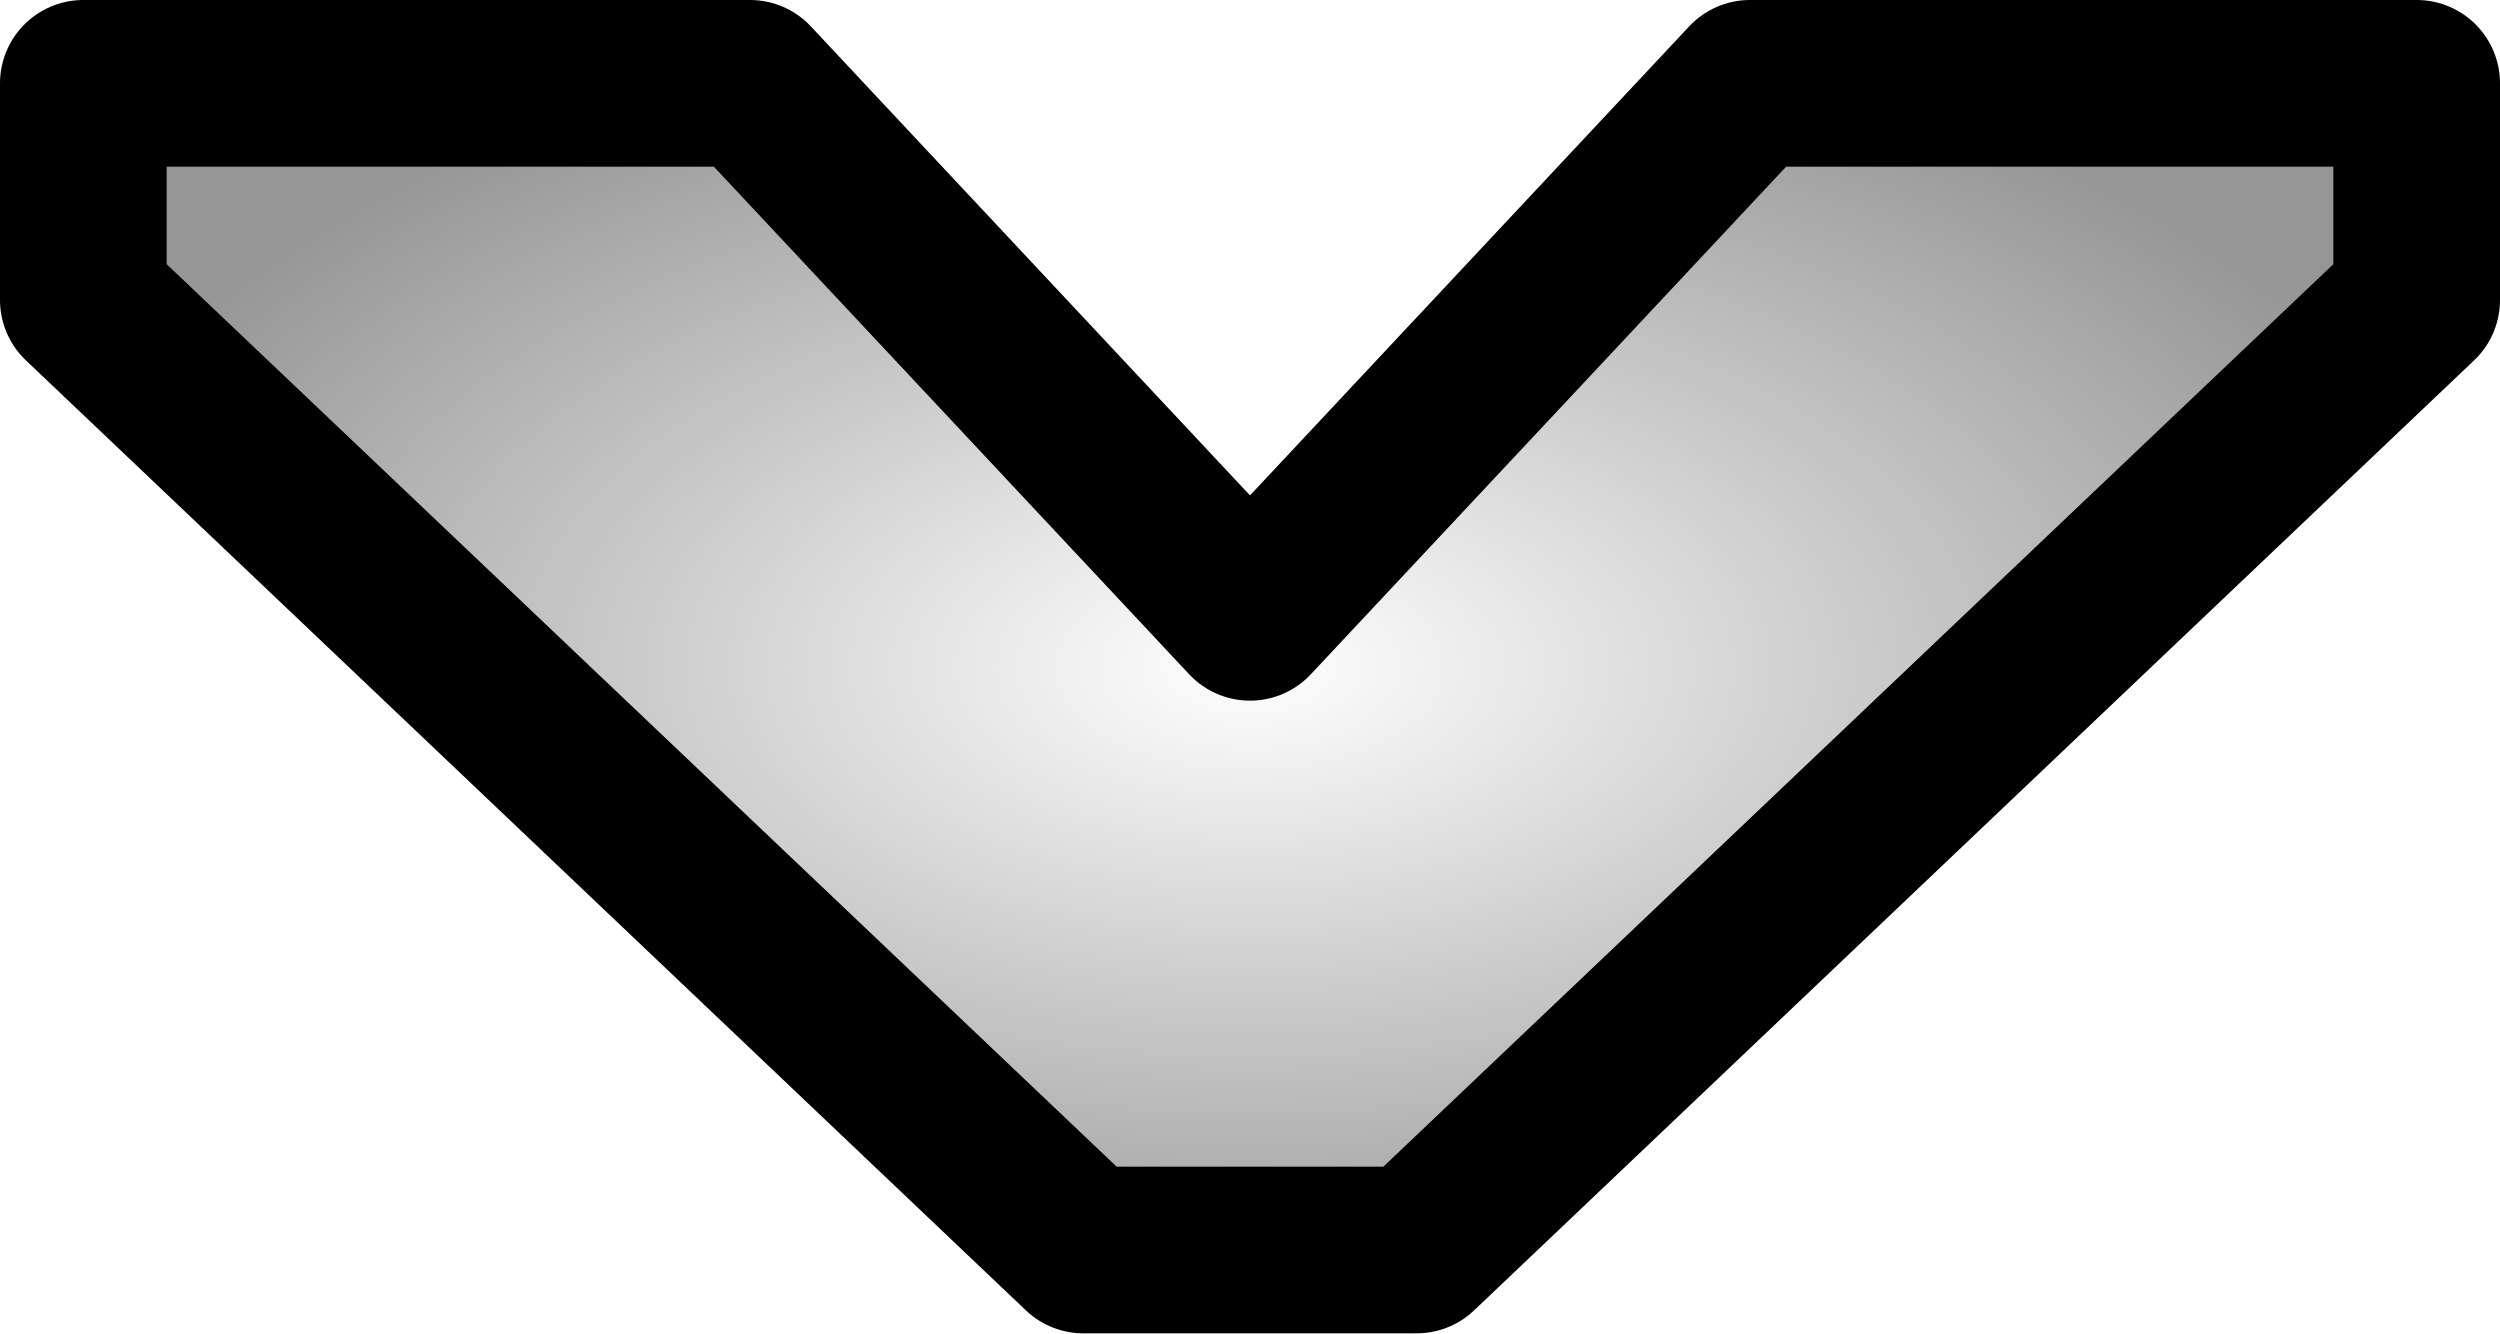
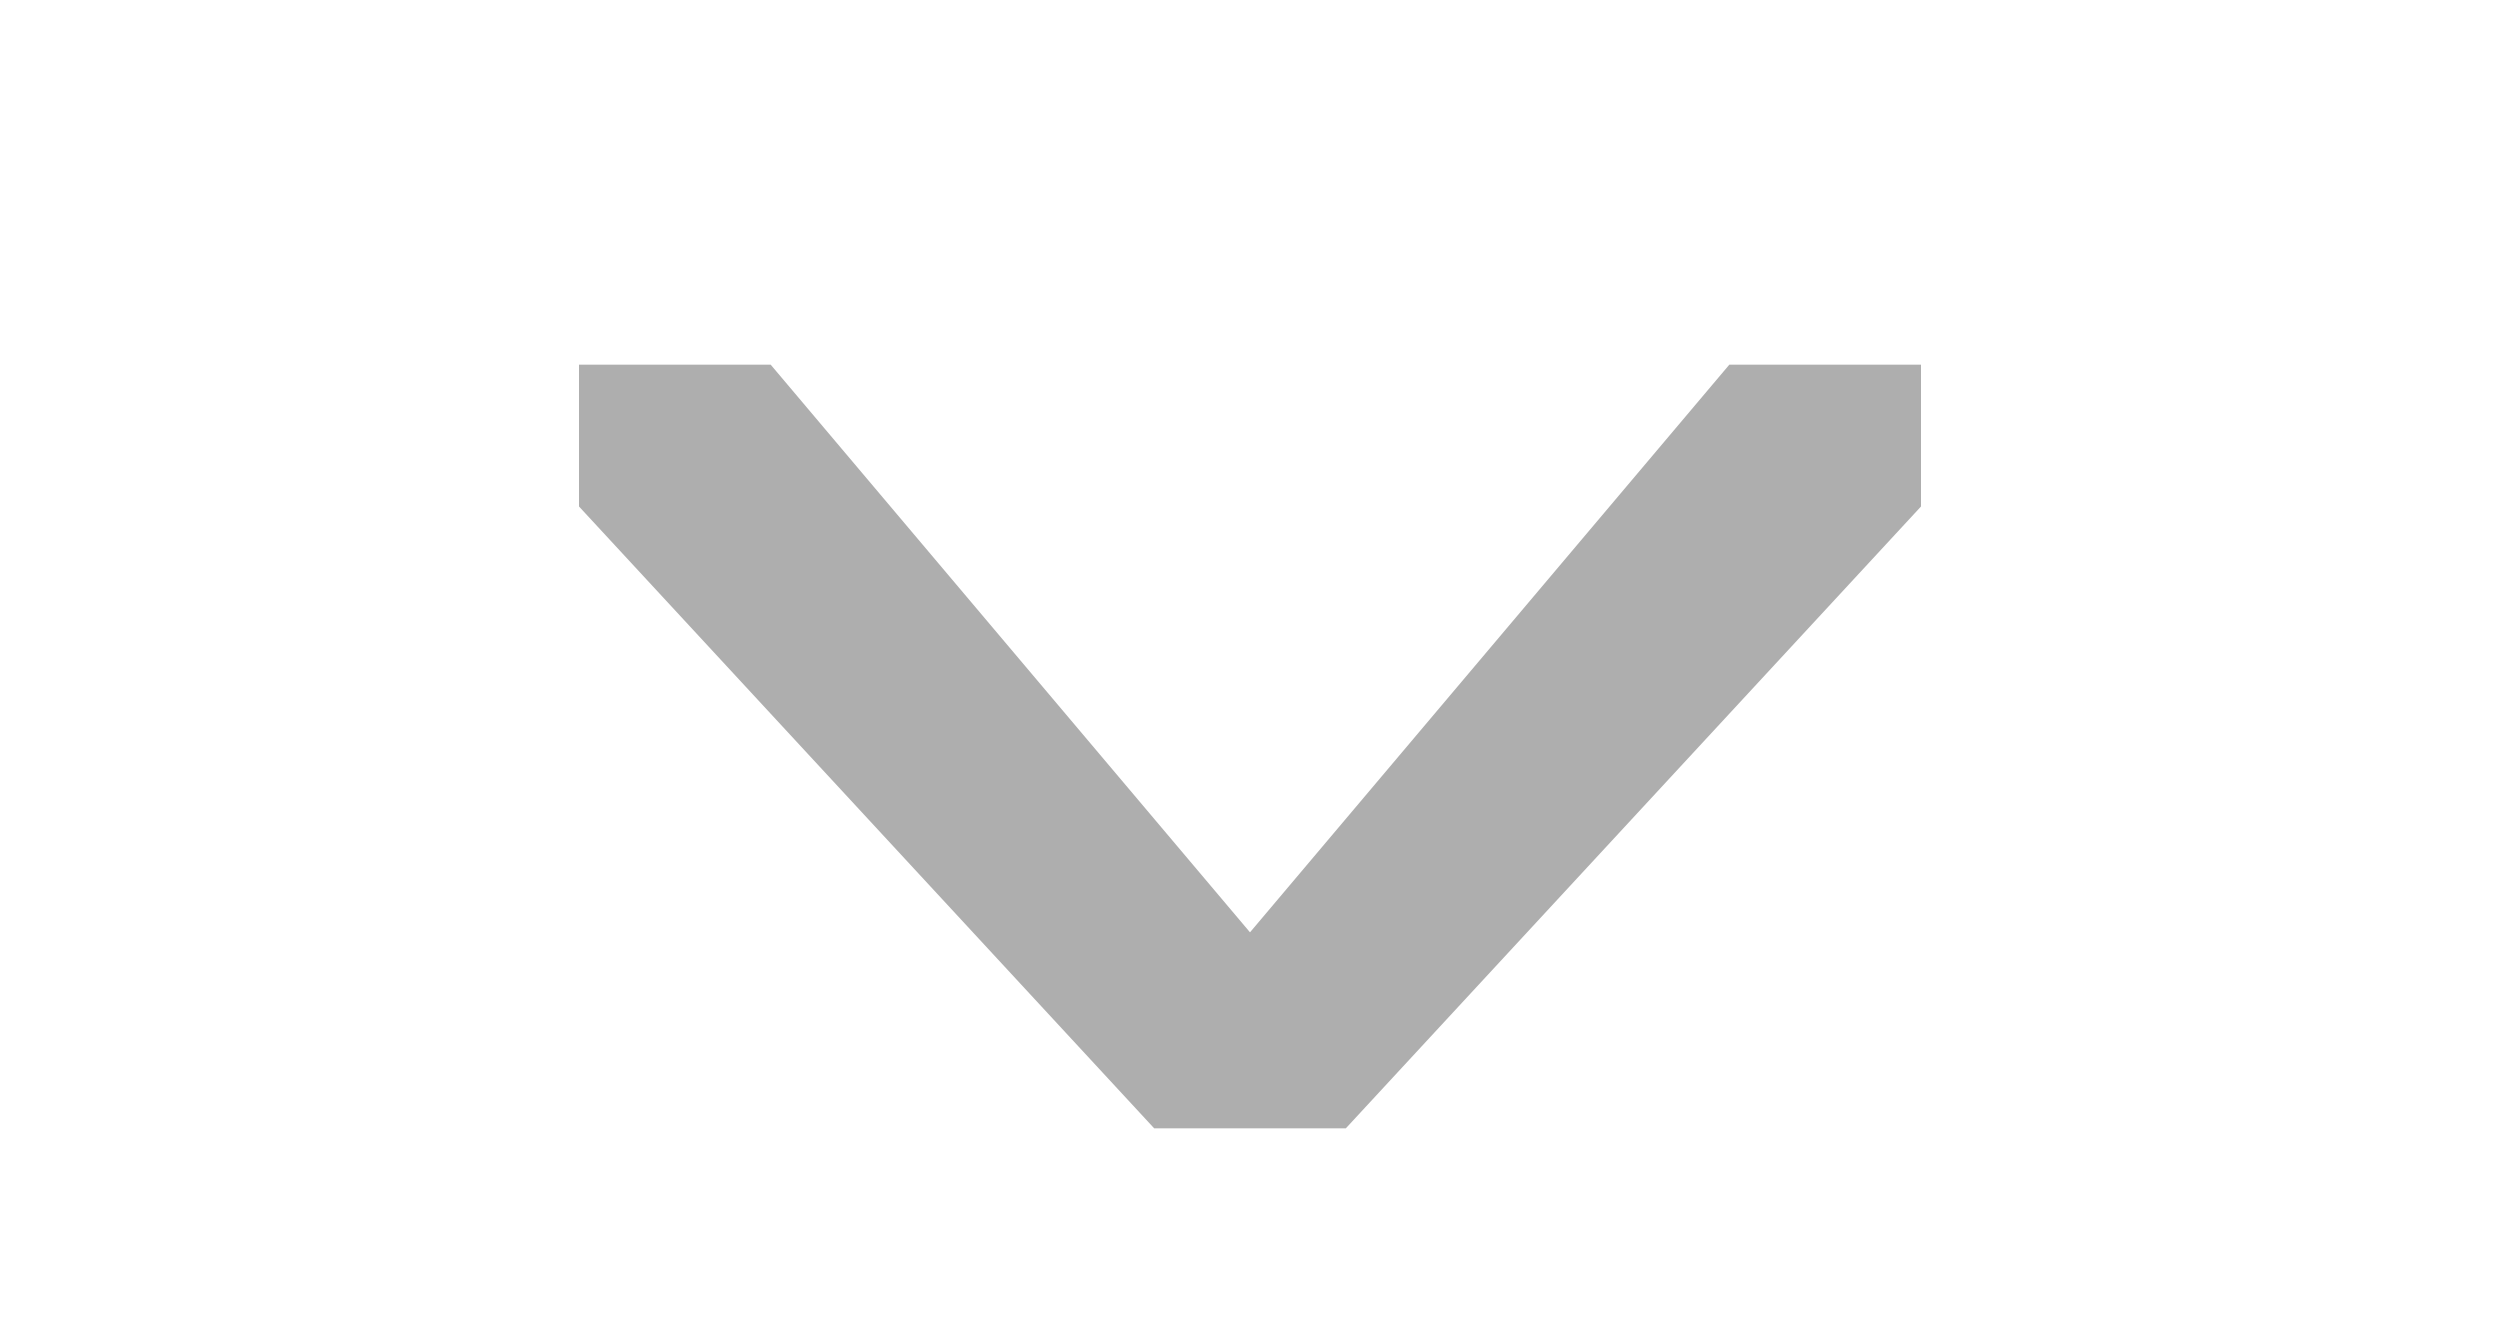
- <svg xmlns="http://www.w3.org/2000/svg" xmlns:xlink="http://www.w3.org/1999/xlink" width="15" height="8" id="svg2" version="1.1">
+ <svg xmlns="http://www.w3.org/2000/svg" width="15" height="8" id="svg2" version="1.1">
  <defs id="defs4">
    <linearGradient id="linearGradient5316">
      <stop style="stop-color:#ffffff;stop-opacity:1;" offset="0" id="stop5318" />
      <stop style="stop-color:#969696;stop-opacity:1;" offset="1" id="stop5320" />
    </linearGradient>
-     <radialGradient xlink:href="#linearGradient5316" id="radialGradient5324" cx="7.5" cy="1048.362" fx="7.5" fy="1048.362" r="7.5" gradientTransform="matrix(1,0,0,0.5333333,0,489.2357)" gradientUnits="userSpaceOnUse" />
  </defs>
  <g id="layer1" transform="translate(0,-1044.362)">
-     <path style="fill:url(#radialGradient5324);fill-opacity:1;stroke:#000000;stroke-width:1;stroke-linecap:butt;stroke-linejoin:round;stroke-miterlimit:4;stroke-opacity:1;stroke-dasharray:none" d="m 0.5,1044.862 0,1.3 6,5.7 2,0 6,-5.7 0,-1.3 -4,0 -3,3.204 -3,-3.204 z" id="path3070" />
+     <path style="fill:#aeaeae;fill-opacity:1;stroke:none;stroke-width:0.614;stroke-linecap:butt;stroke-linejoin:round;stroke-miterlimit:4;stroke-dasharray:none;stroke-opacity:1" d="m 3.474,1046.55 v 0.851 l 3.451,3.731 h 1.15 l 3.451,-3.731 v -0.851 h -1.15 l -2.876,3.406 -2.876,-3.406 z" id="path3070" />
  </g>
</svg>
